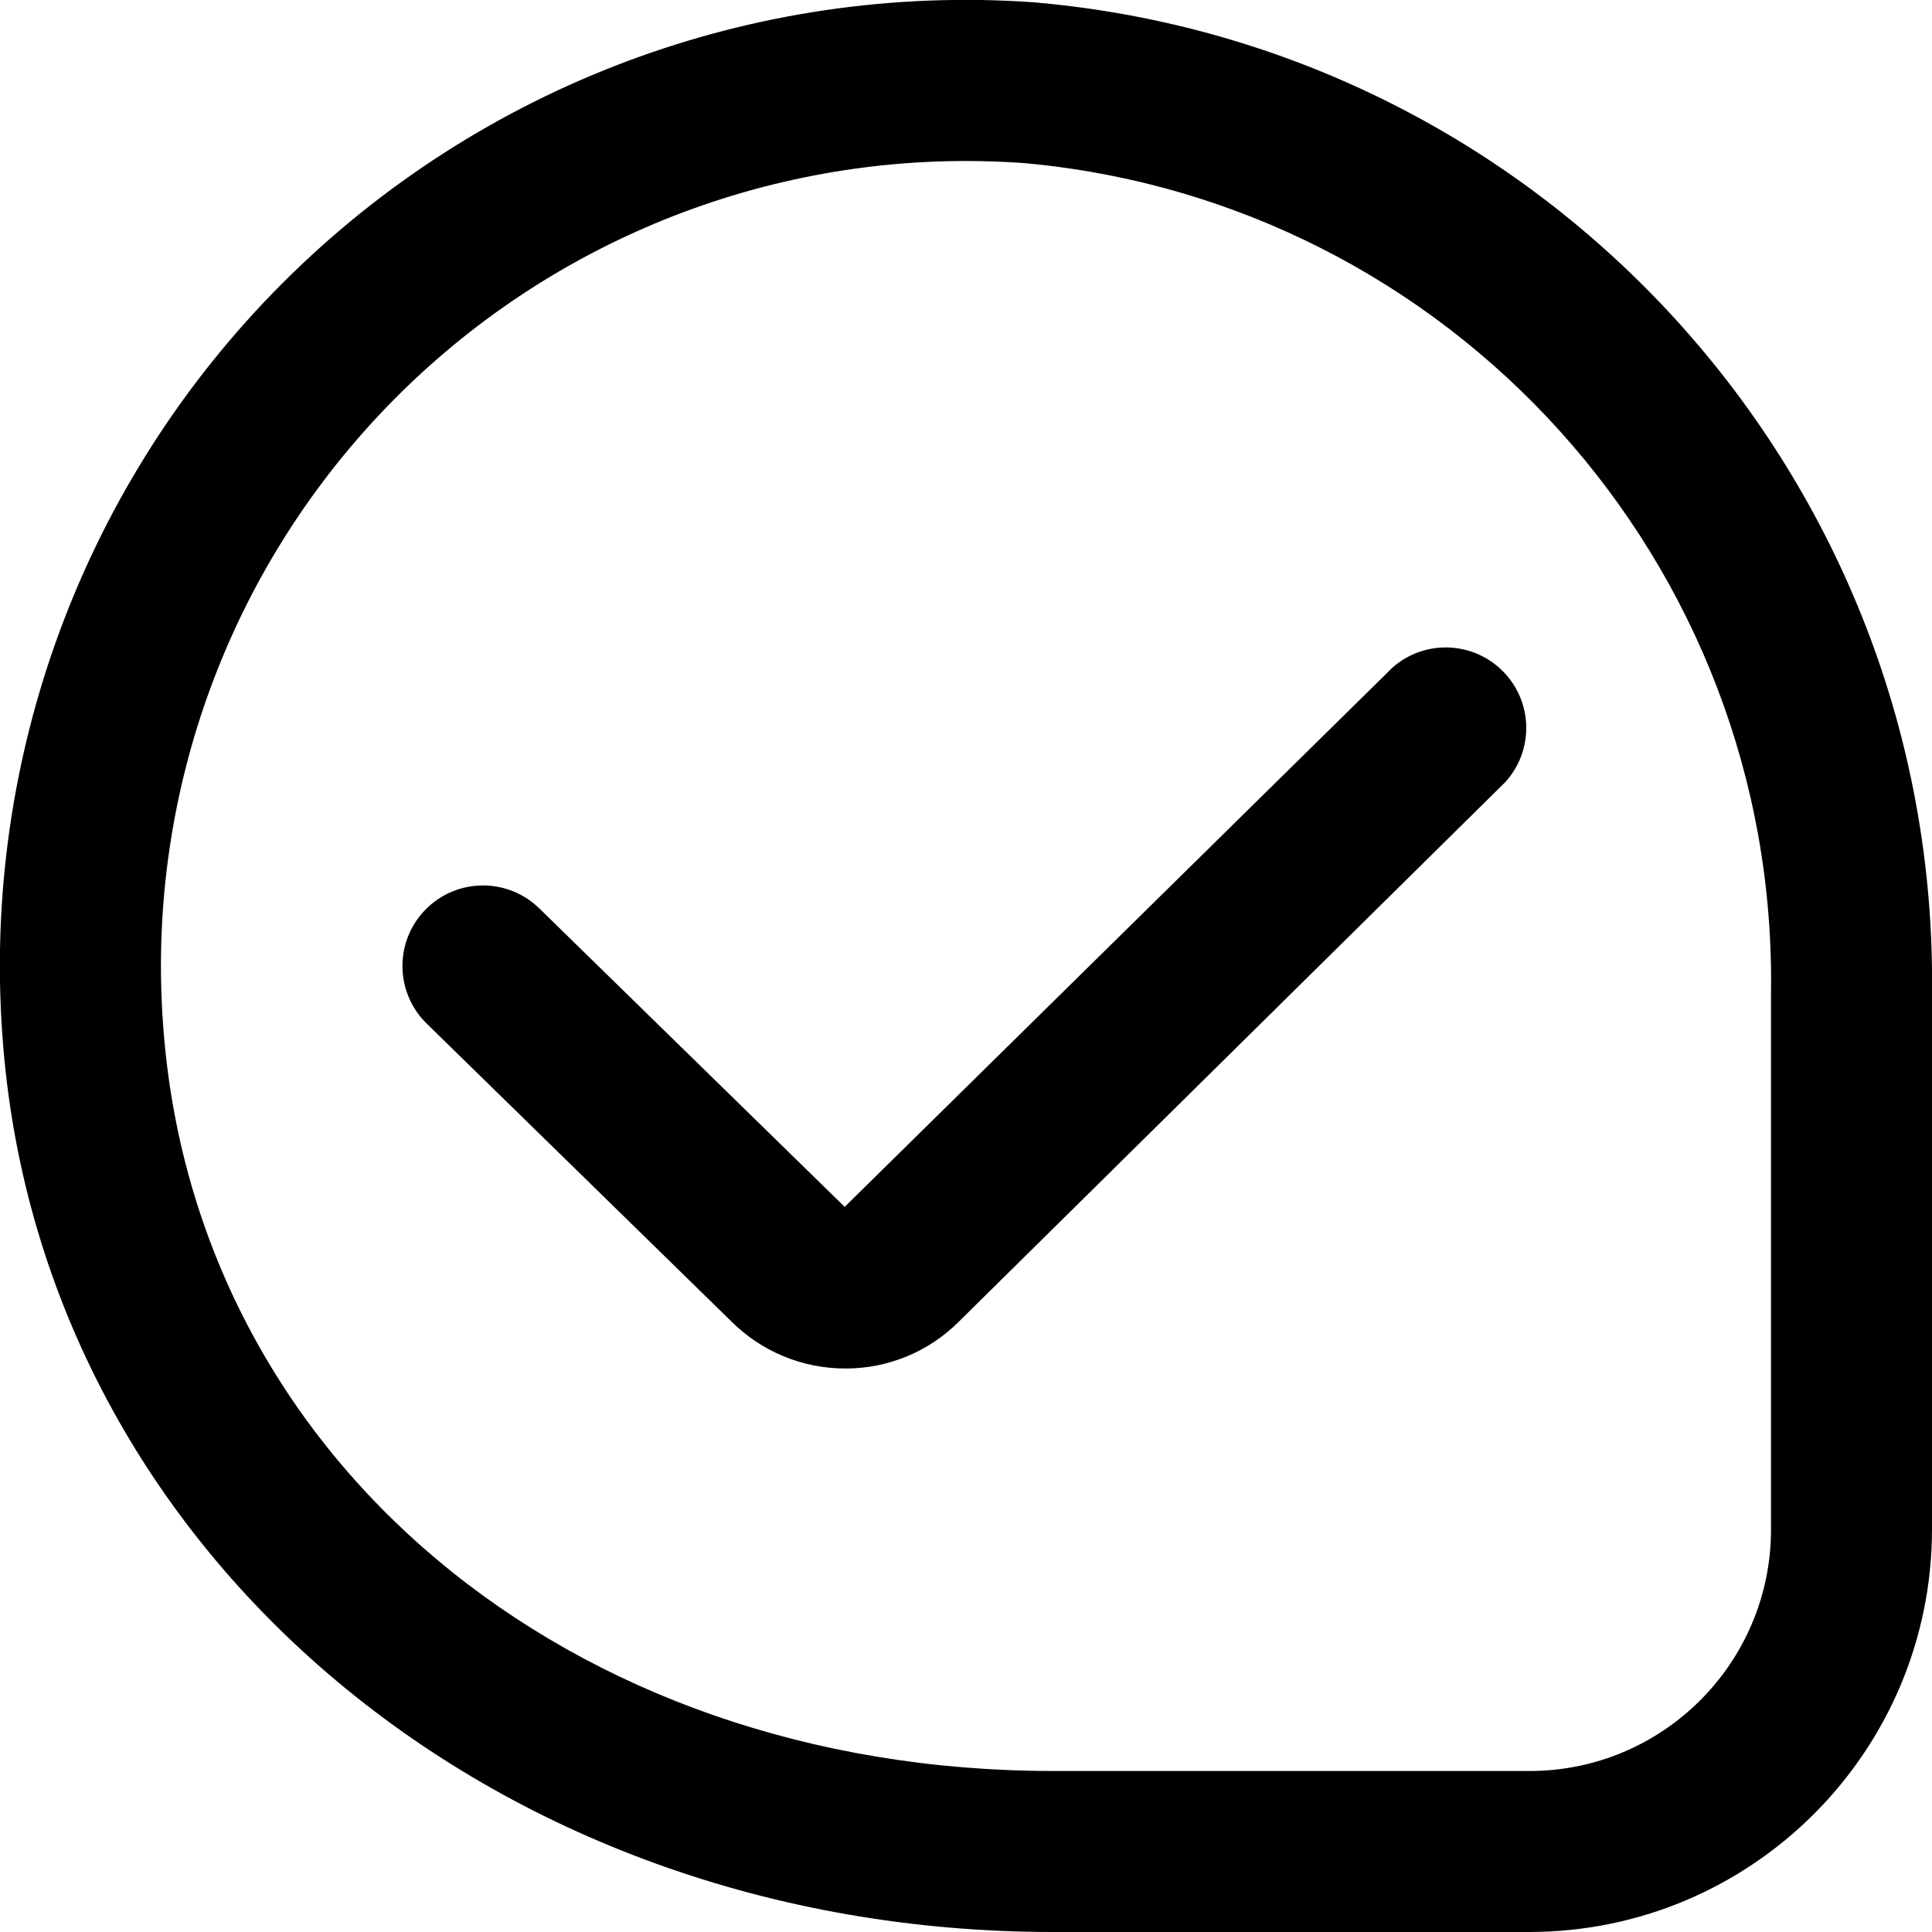
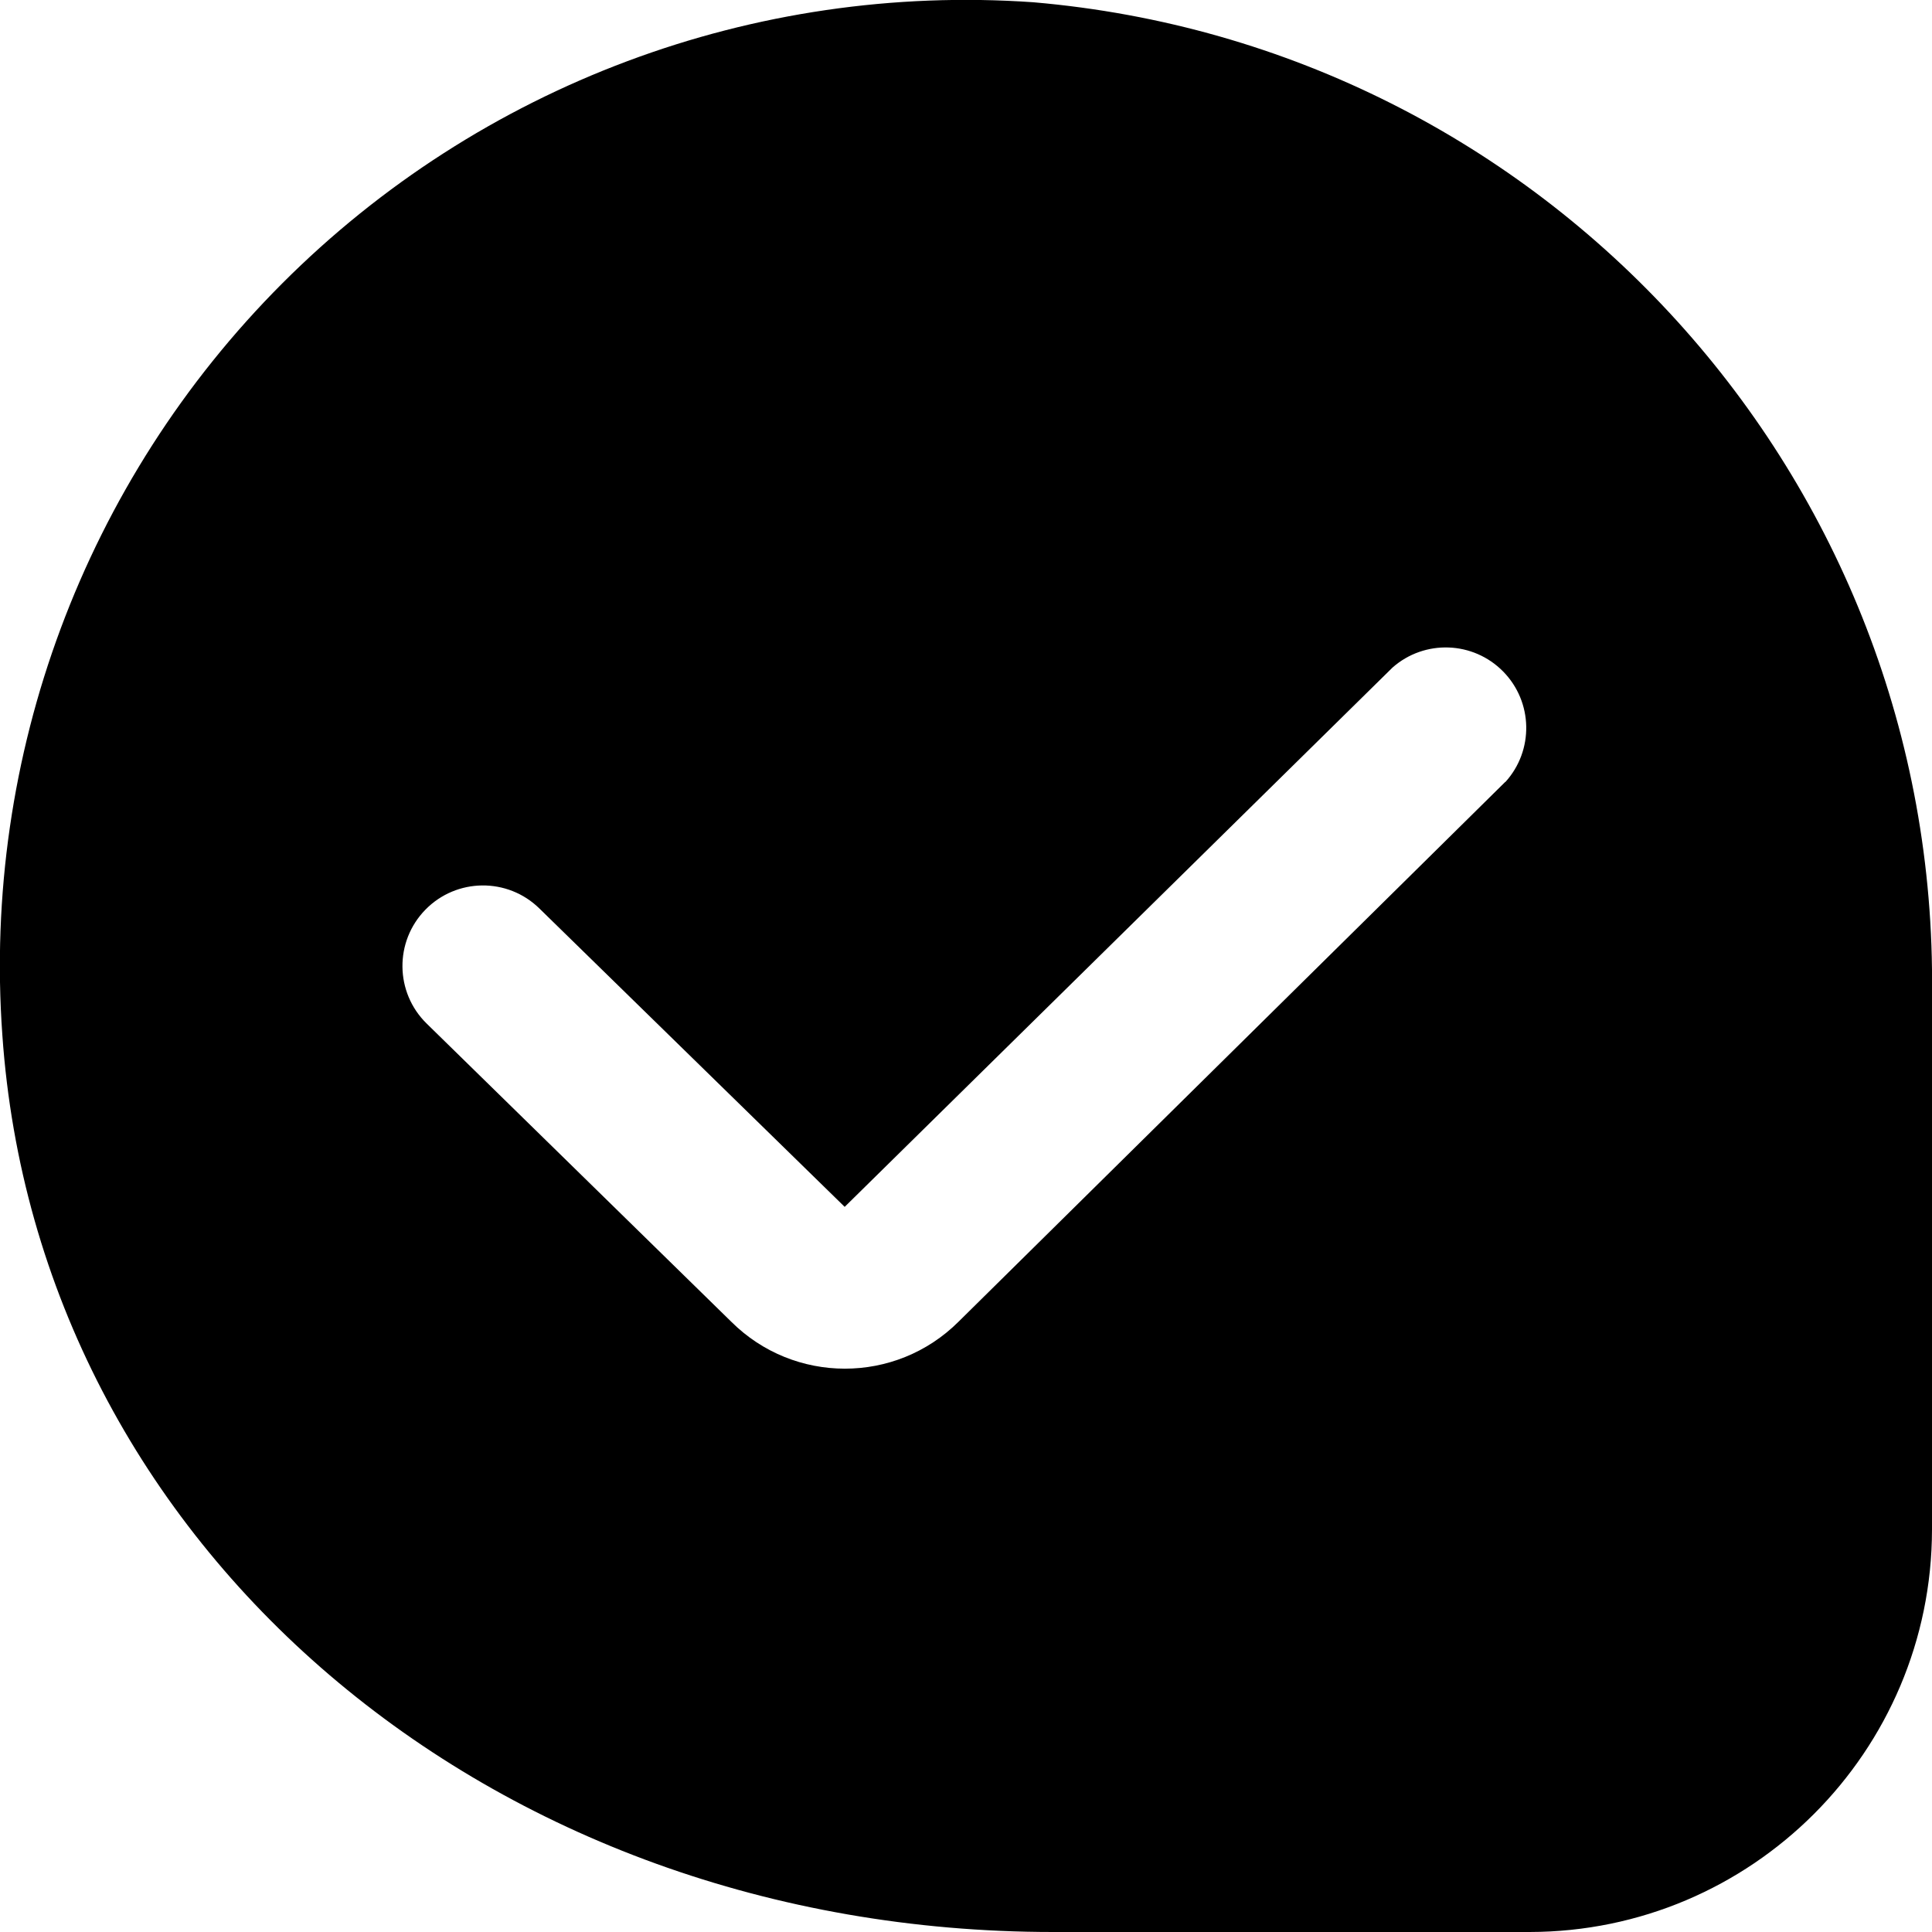
- <svg xmlns="http://www.w3.org/2000/svg" id="Layer_1" data-name="Layer 1" viewBox="0 0 24 24" width="512" height="512">
-   <path d="M10.5,17a2,2,0,0,1-1.416-.586L5.3,12.715a1,1,0,0,1,1.4-1.43l3.793,3.707,6.806-6.7a1,1,0,0,1,1.4,1.424l-6.793,6.707A1.983,1.983,0,0,1,10.5,17ZM24,19V12.34A12.209,12.209,0,0,0,12.836.028,12,12,0,0,0,.029,12.854C.471,19.208,6.082,24,13.083,24H19A5.006,5.006,0,0,0,24,19ZM12.7,2.024A10.2,10.2,0,0,1,22,12.34V19a3,3,0,0,1-3,3H13.083C7.049,22,2.4,18.1,2.025,12.716A10,10,0,0,1,12.016,2C12.243,2,12.472,2.009,12.7,2.024Z" />
+ <svg xmlns="http://www.w3.org/2000/svg" width="24" height="24" fill="none" viewBox="0 0 24 24">
+   <path fill="#000" d="M12.836.028A12 12 0 0 0 .029 12.855C.469 19.208 6.082 24 13.083 24H19a5.006 5.006 0 0 0 5-5v-6.66A12.21 12.21 0 0 0 12.836.028ZM18.7 9.712l-6.793 6.707a2 2 0 0 1-2.823 0L5.3 12.715a1 1 0 1 1 1.4-1.43l3.793 3.707 6.806-6.7a1 1 0 0 1 1.4 1.424v-.004Z" />
</svg>
